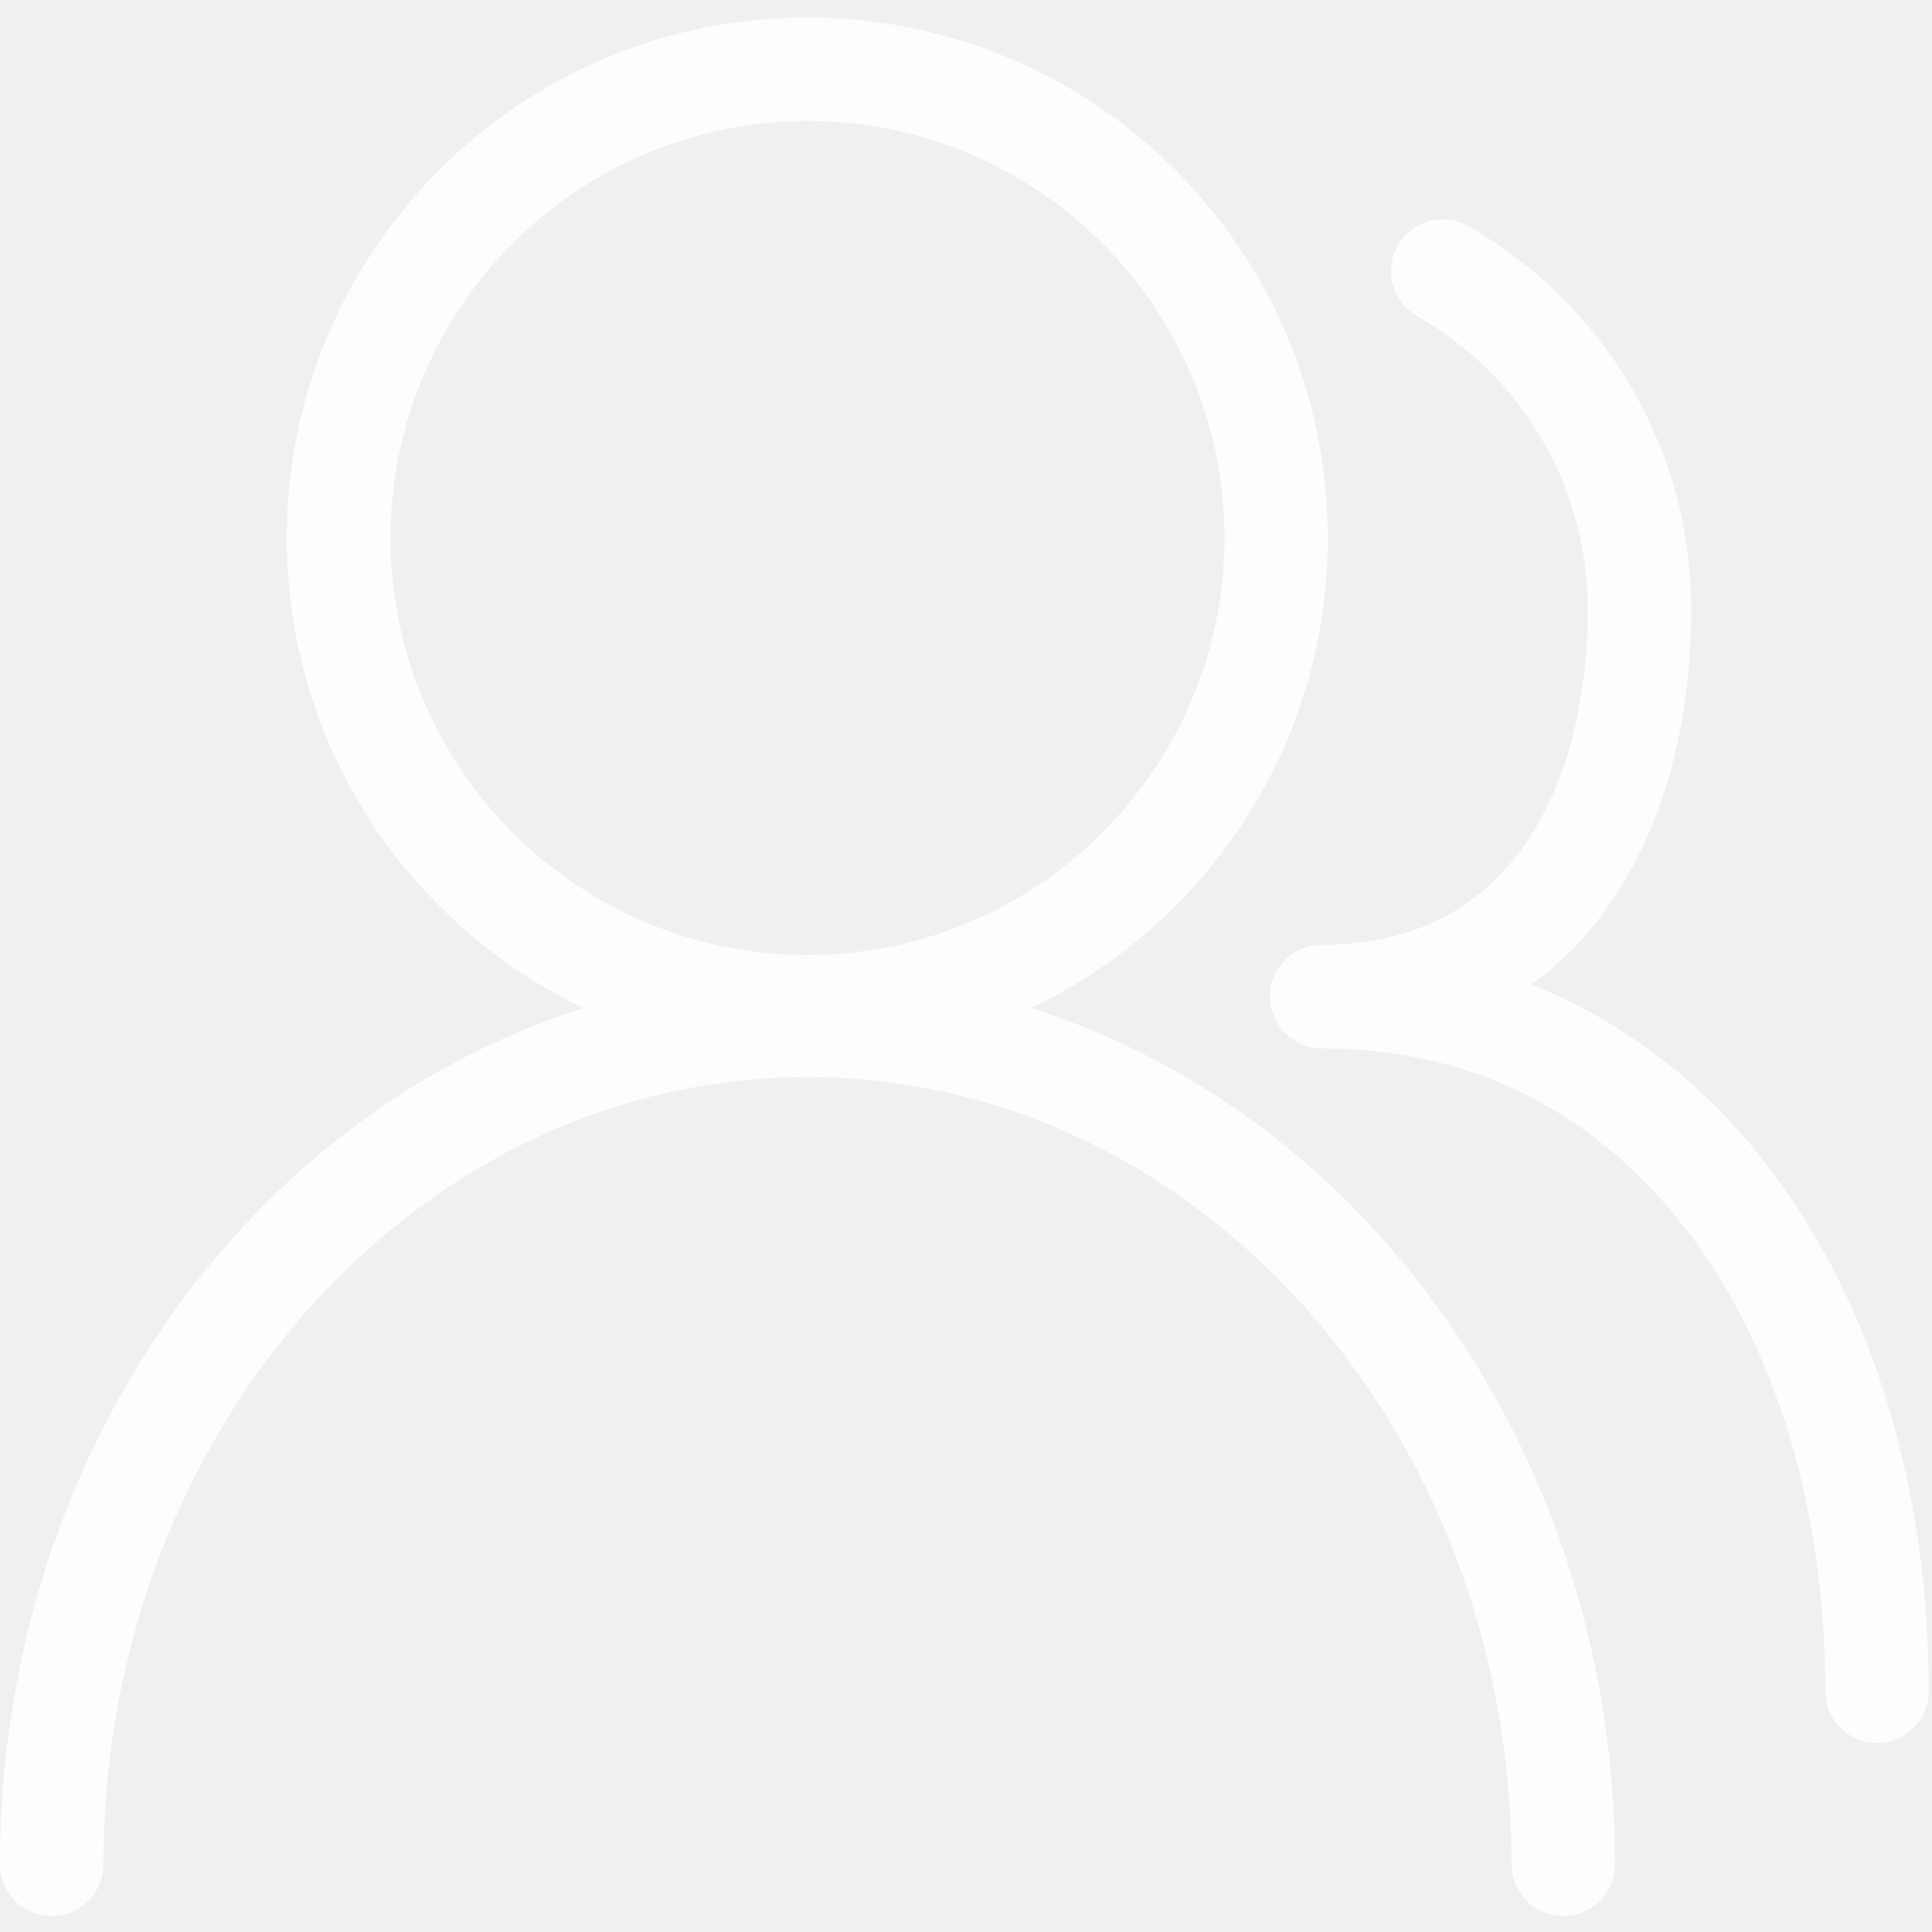
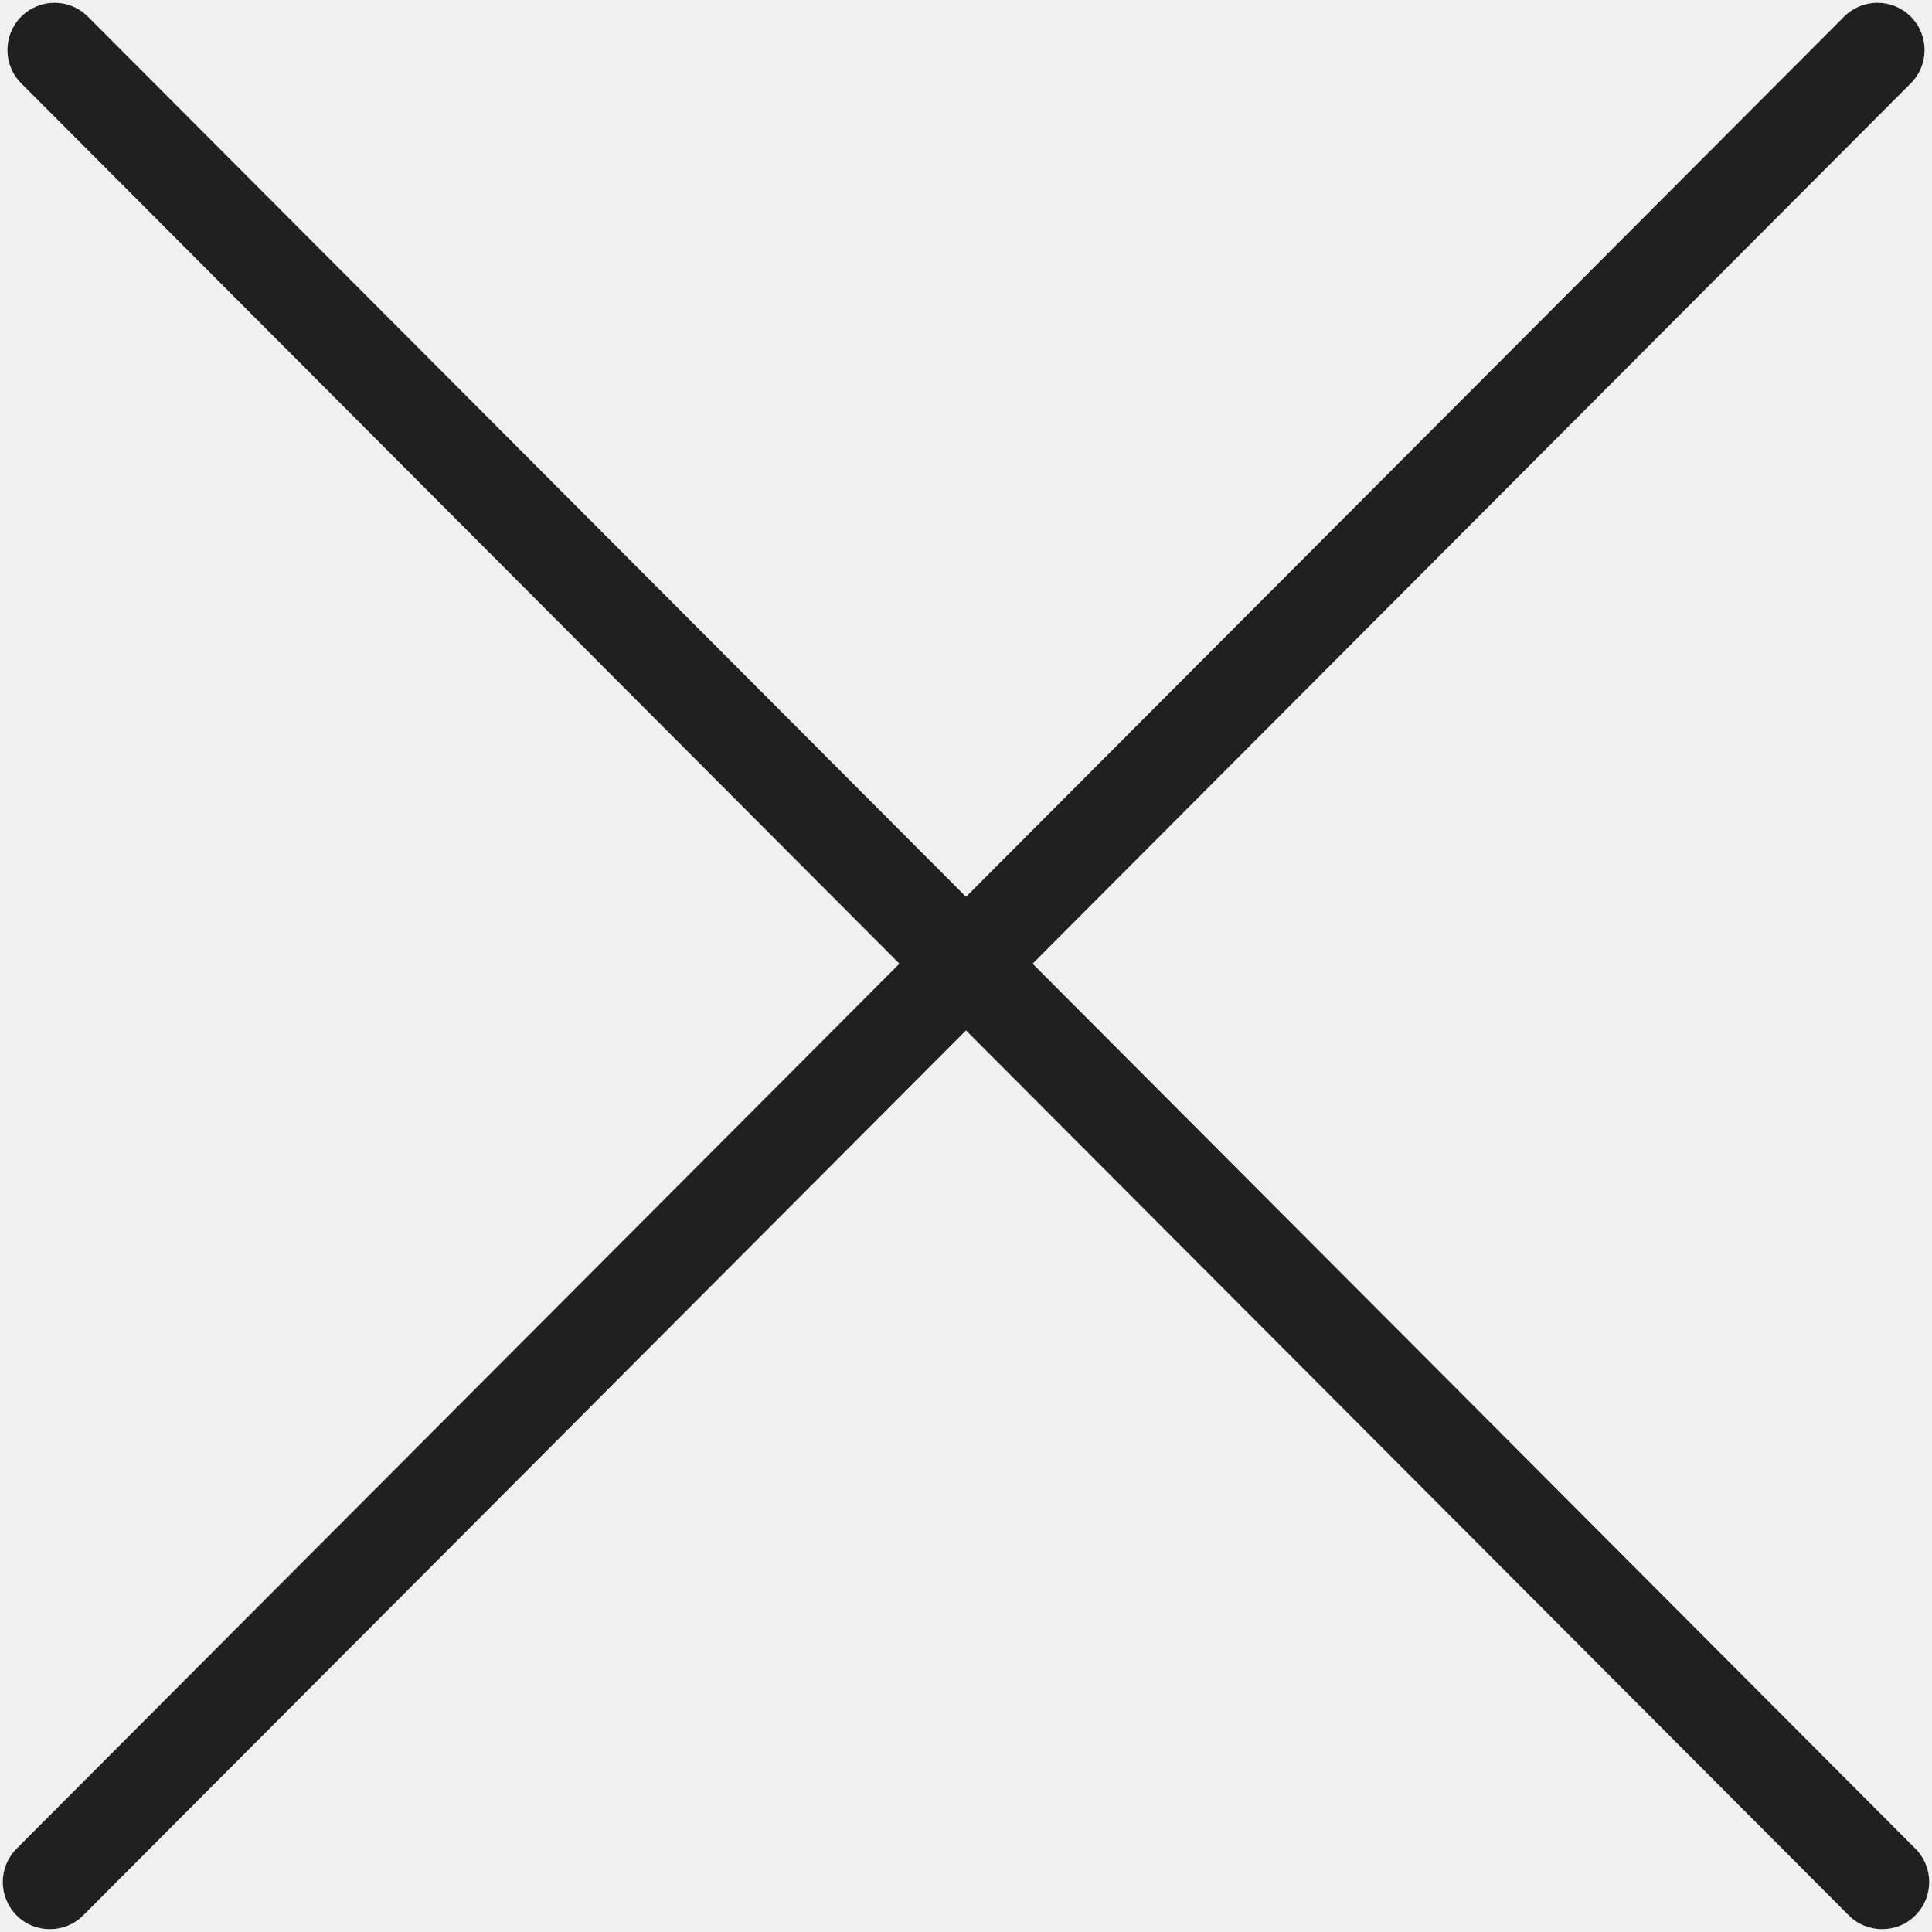
- <svg xmlns="http://www.w3.org/2000/svg" version="1.1" width="18px" height="18px">
-   <g transform="matrix(1 0 0 1 -16 -111 )">
-     <path d="M 17.97 15.756  C 17.97 13.886  17.46 12.168  16.491 10.892  C 15.913 10.127  15.157 9.528  14.267 9.173  C 14.521 8.99  14.744 8.769  14.928 8.518  C 15.501 7.75  15.756 6.746  15.756 5.673  C 15.756 4.146  14.918 2.81  13.679 2.107  C 13.448 1.977  13.152 2.057  13.022 2.288  C 12.891 2.519  12.972 2.815  13.203 2.945  C 14.151 3.485  14.792 4.502  14.792 5.671  C 14.794 6.593  14.565 7.397  14.157 7.937  C 13.743 8.476  13.181 8.795  12.315 8.803  C 12.048 8.803  11.833 9.018  11.833 9.285  C 11.833 9.552  12.048 9.767  12.315 9.767  C 13.775 9.771  14.906 10.406  15.724 11.473  C 16.538 12.54  17.006 14.056  17.006 15.756  C 17.006 16.023  17.221 16.238  17.488 16.238  C 17.755 16.238  17.97 16.023  17.97 15.756  Z M 12.861 11.519  C 11.975 10.533  10.858 9.79  9.607 9.392  C 11.242 8.612  12.371 6.945  12.371 5.012  C 12.371 2.334  10.199 0.163  7.521 0.163  C 4.844 0.163  2.672 2.334  2.672 5.012  C 2.672 6.945  3.803 8.612  5.436 9.392  C 4.185 9.79  3.068 10.533  2.184 11.517  C 0.83 13.024  0 15.091  0 17.369  C 0 17.636  0.215 17.851  0.482 17.851  C 0.749 17.851  0.964 17.636  0.964 17.369  C 0.964 15.328  1.71 13.488  2.903 12.164  C 4.098 10.84  5.727 10.035  7.523 10.035  C 9.321 10.035  10.949 10.84  12.144 12.164  C 13.337 13.488  14.083 15.328  14.083 17.369  C 14.083 17.636  14.298 17.851  14.565 17.851  C 14.832 17.851  15.047 17.636  15.047 17.369  C 15.047 15.093  14.215 13.024  12.861 11.519  Z M 7.523 8.898  C 5.378 8.894  3.642 7.158  3.638 5.012  C 3.642 2.867  5.378 1.131  7.523 1.127  C 9.669 1.131  11.405 2.867  11.409 5.012  C 11.405 7.158  9.669 8.894  7.523 8.898  Z " fill-rule="nonzero" fill="#ffffff" stroke="none" fill-opacity="0.867" transform="matrix(1 0 0 1 16 111 )" />
+ <svg xmlns="http://www.w3.org/2000/svg" version="1.1" width="15px" height="15px">
+   <g transform="matrix(1 0 0 1 -349 -13 )">
+     <path d="M 14.871 14.871  C 15.014 14.728  15.014 14.496  14.871 14.353  L 8.017 7.482  L 14.835 0.647  C 14.978 0.504  14.978 0.272  14.835 0.129  C 14.692 -0.014  14.461 -0.014  14.318 0.129  L 7.5 6.963  L 0.682 0.129  C 0.539 -0.014  0.308 -0.014  0.165 0.129  C 0.022 0.272  0.022 0.504  0.165 0.647  L 6.983 7.482  L 0.129 14.353  C -0.014 14.496  -0.014 14.728  0.129 14.871  C 0.2 14.943  0.294 14.978  0.387 14.978  C 0.481 14.978  0.574 14.943  0.646 14.871  L 7.5 8  L 14.354 14.871  C 14.426 14.943  14.519 14.978  14.613 14.978  C 14.706 14.978  14.8 14.943  14.871 14.871  Z " fill-rule="nonzero" fill="#000000" stroke="none" fill-opacity="0.867" transform="matrix(1 0 0 1 349 13 )" />
  </g>
</svg>
